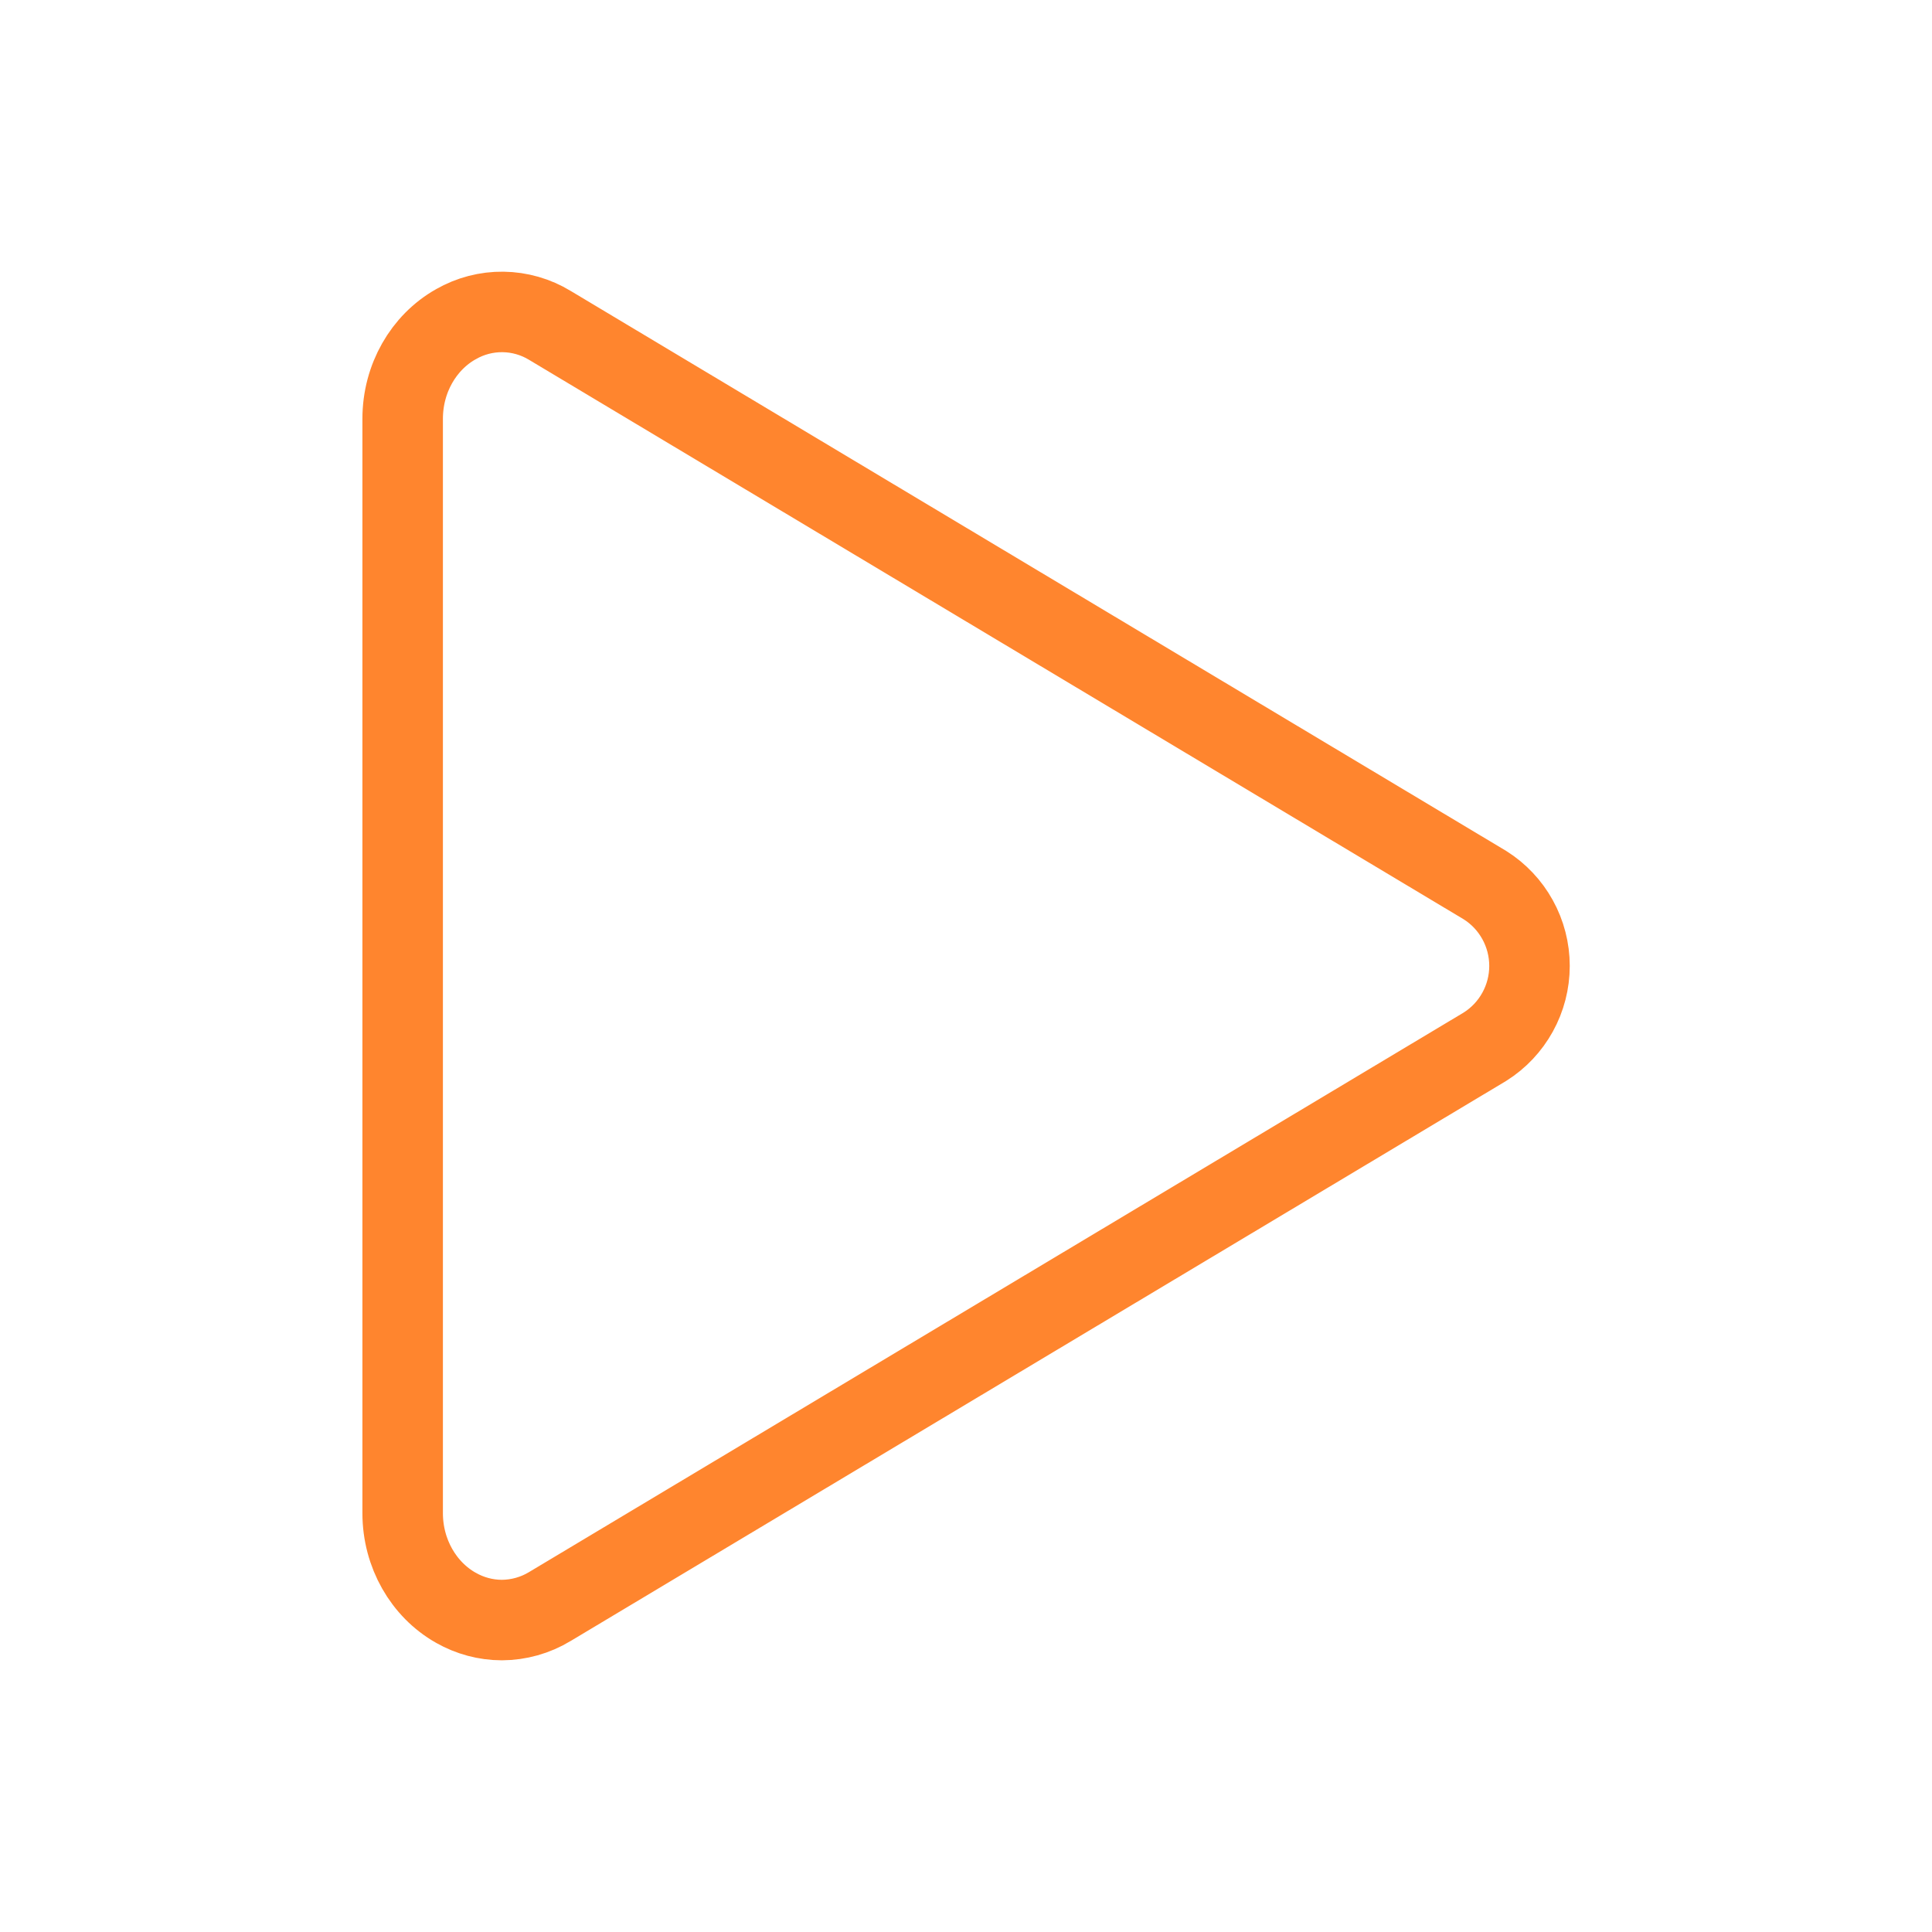
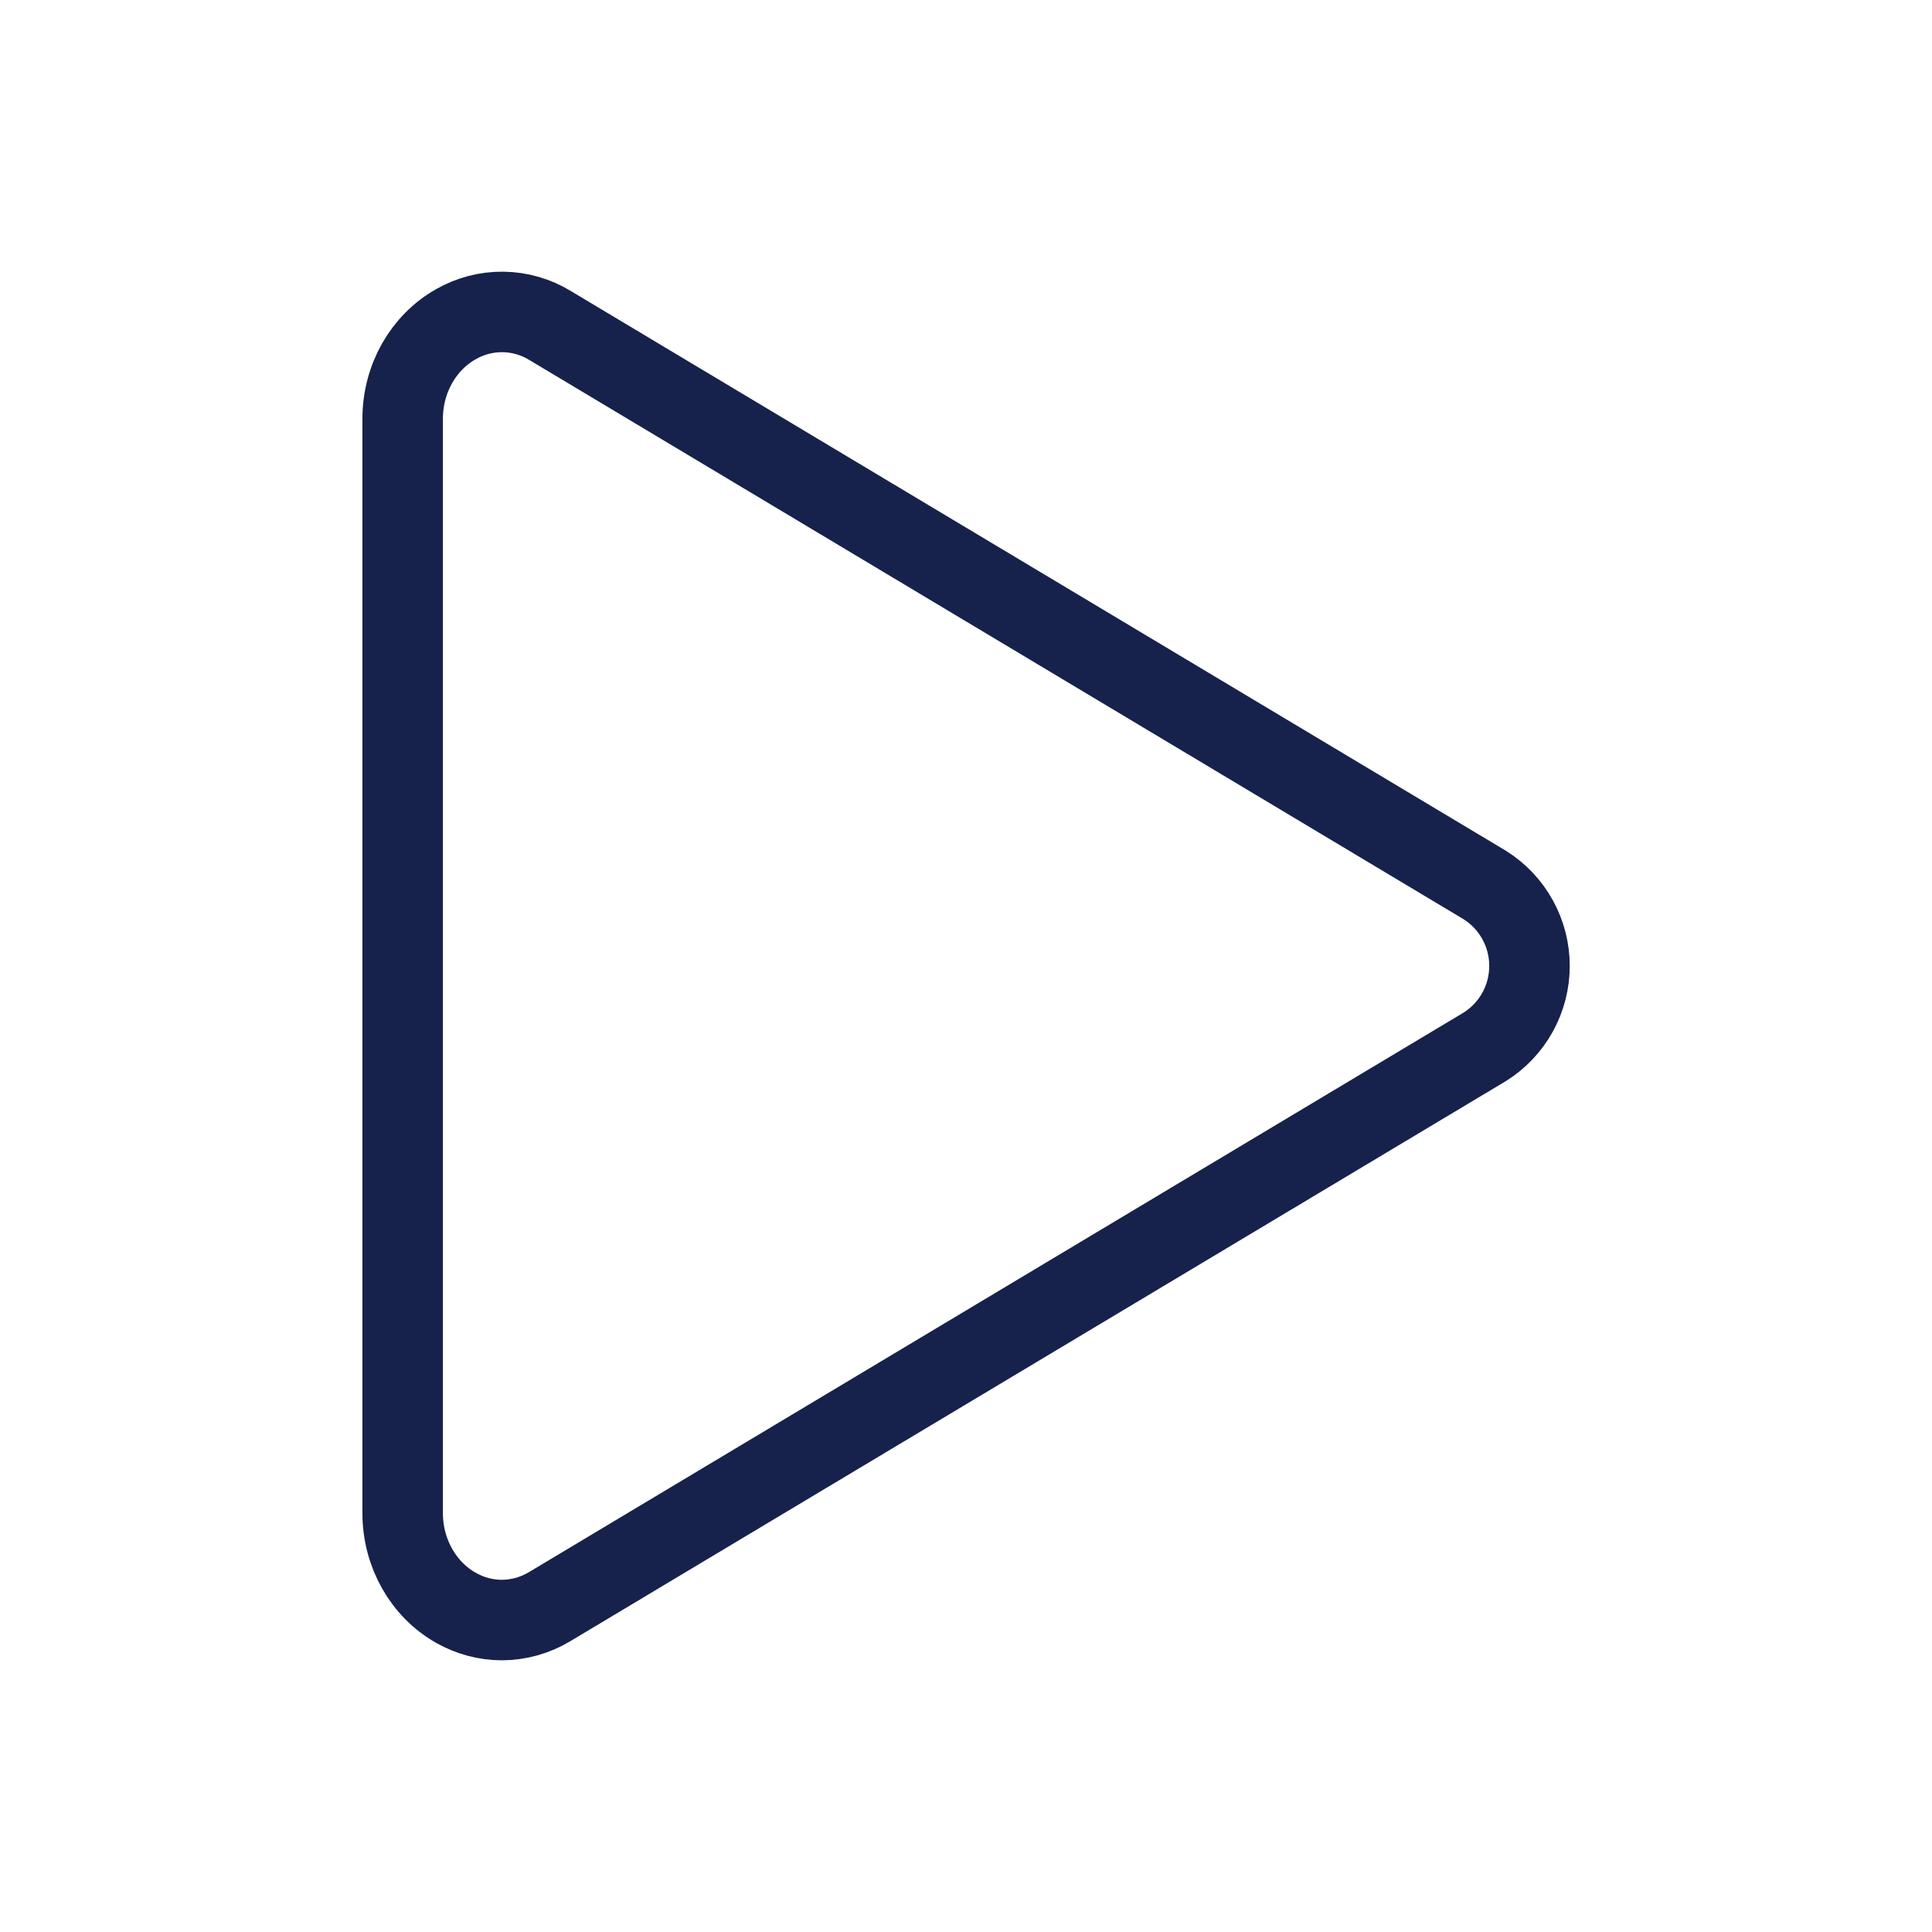
<svg xmlns="http://www.w3.org/2000/svg" width="48" height="48" viewBox="0 0 48 48" fill="none">
-   <path d="M11.325 39.944L11.321 39.942C10.526 39.491 10.004 38.596 10.004 37.594V10.406C10.004 9.401 10.525 8.509 11.321 8.058L11.321 8.058L11.327 8.055C11.683 7.85 12.087 7.745 12.498 7.75C12.909 7.755 13.311 7.871 13.662 8.084L13.662 8.084L13.668 8.088L36.894 21.991C37.232 22.204 37.51 22.499 37.703 22.848C37.898 23.2 38 23.596 38 23.998C38 24.4 37.898 24.796 37.703 25.148C37.51 25.497 37.232 25.792 36.894 26.005L13.664 39.912L13.661 39.914C13.301 40.132 12.888 40.248 12.468 40.25C12.067 40.249 11.673 40.143 11.325 39.944Z" stroke="#FF852E" stroke-width="2" />
+   <path d="M11.325 39.944L11.321 39.942C10.526 39.491 10.004 38.596 10.004 37.594V10.406C10.004 9.401 10.525 8.509 11.321 8.058L11.321 8.058L11.327 8.055C11.683 7.85 12.087 7.745 12.498 7.75C12.909 7.755 13.311 7.871 13.662 8.084L13.662 8.084L13.668 8.088L36.894 21.991C37.232 22.204 37.51 22.499 37.703 22.848C37.898 23.2 38 23.596 38 23.998C38 24.4 37.898 24.796 37.703 25.148C37.51 25.497 37.232 25.792 36.894 26.005L13.664 39.912L13.661 39.914C13.301 40.132 12.888 40.248 12.468 40.25C12.067 40.249 11.673 40.143 11.325 39.944Z" stroke="#16224B" stroke-width="2" />
</svg>
